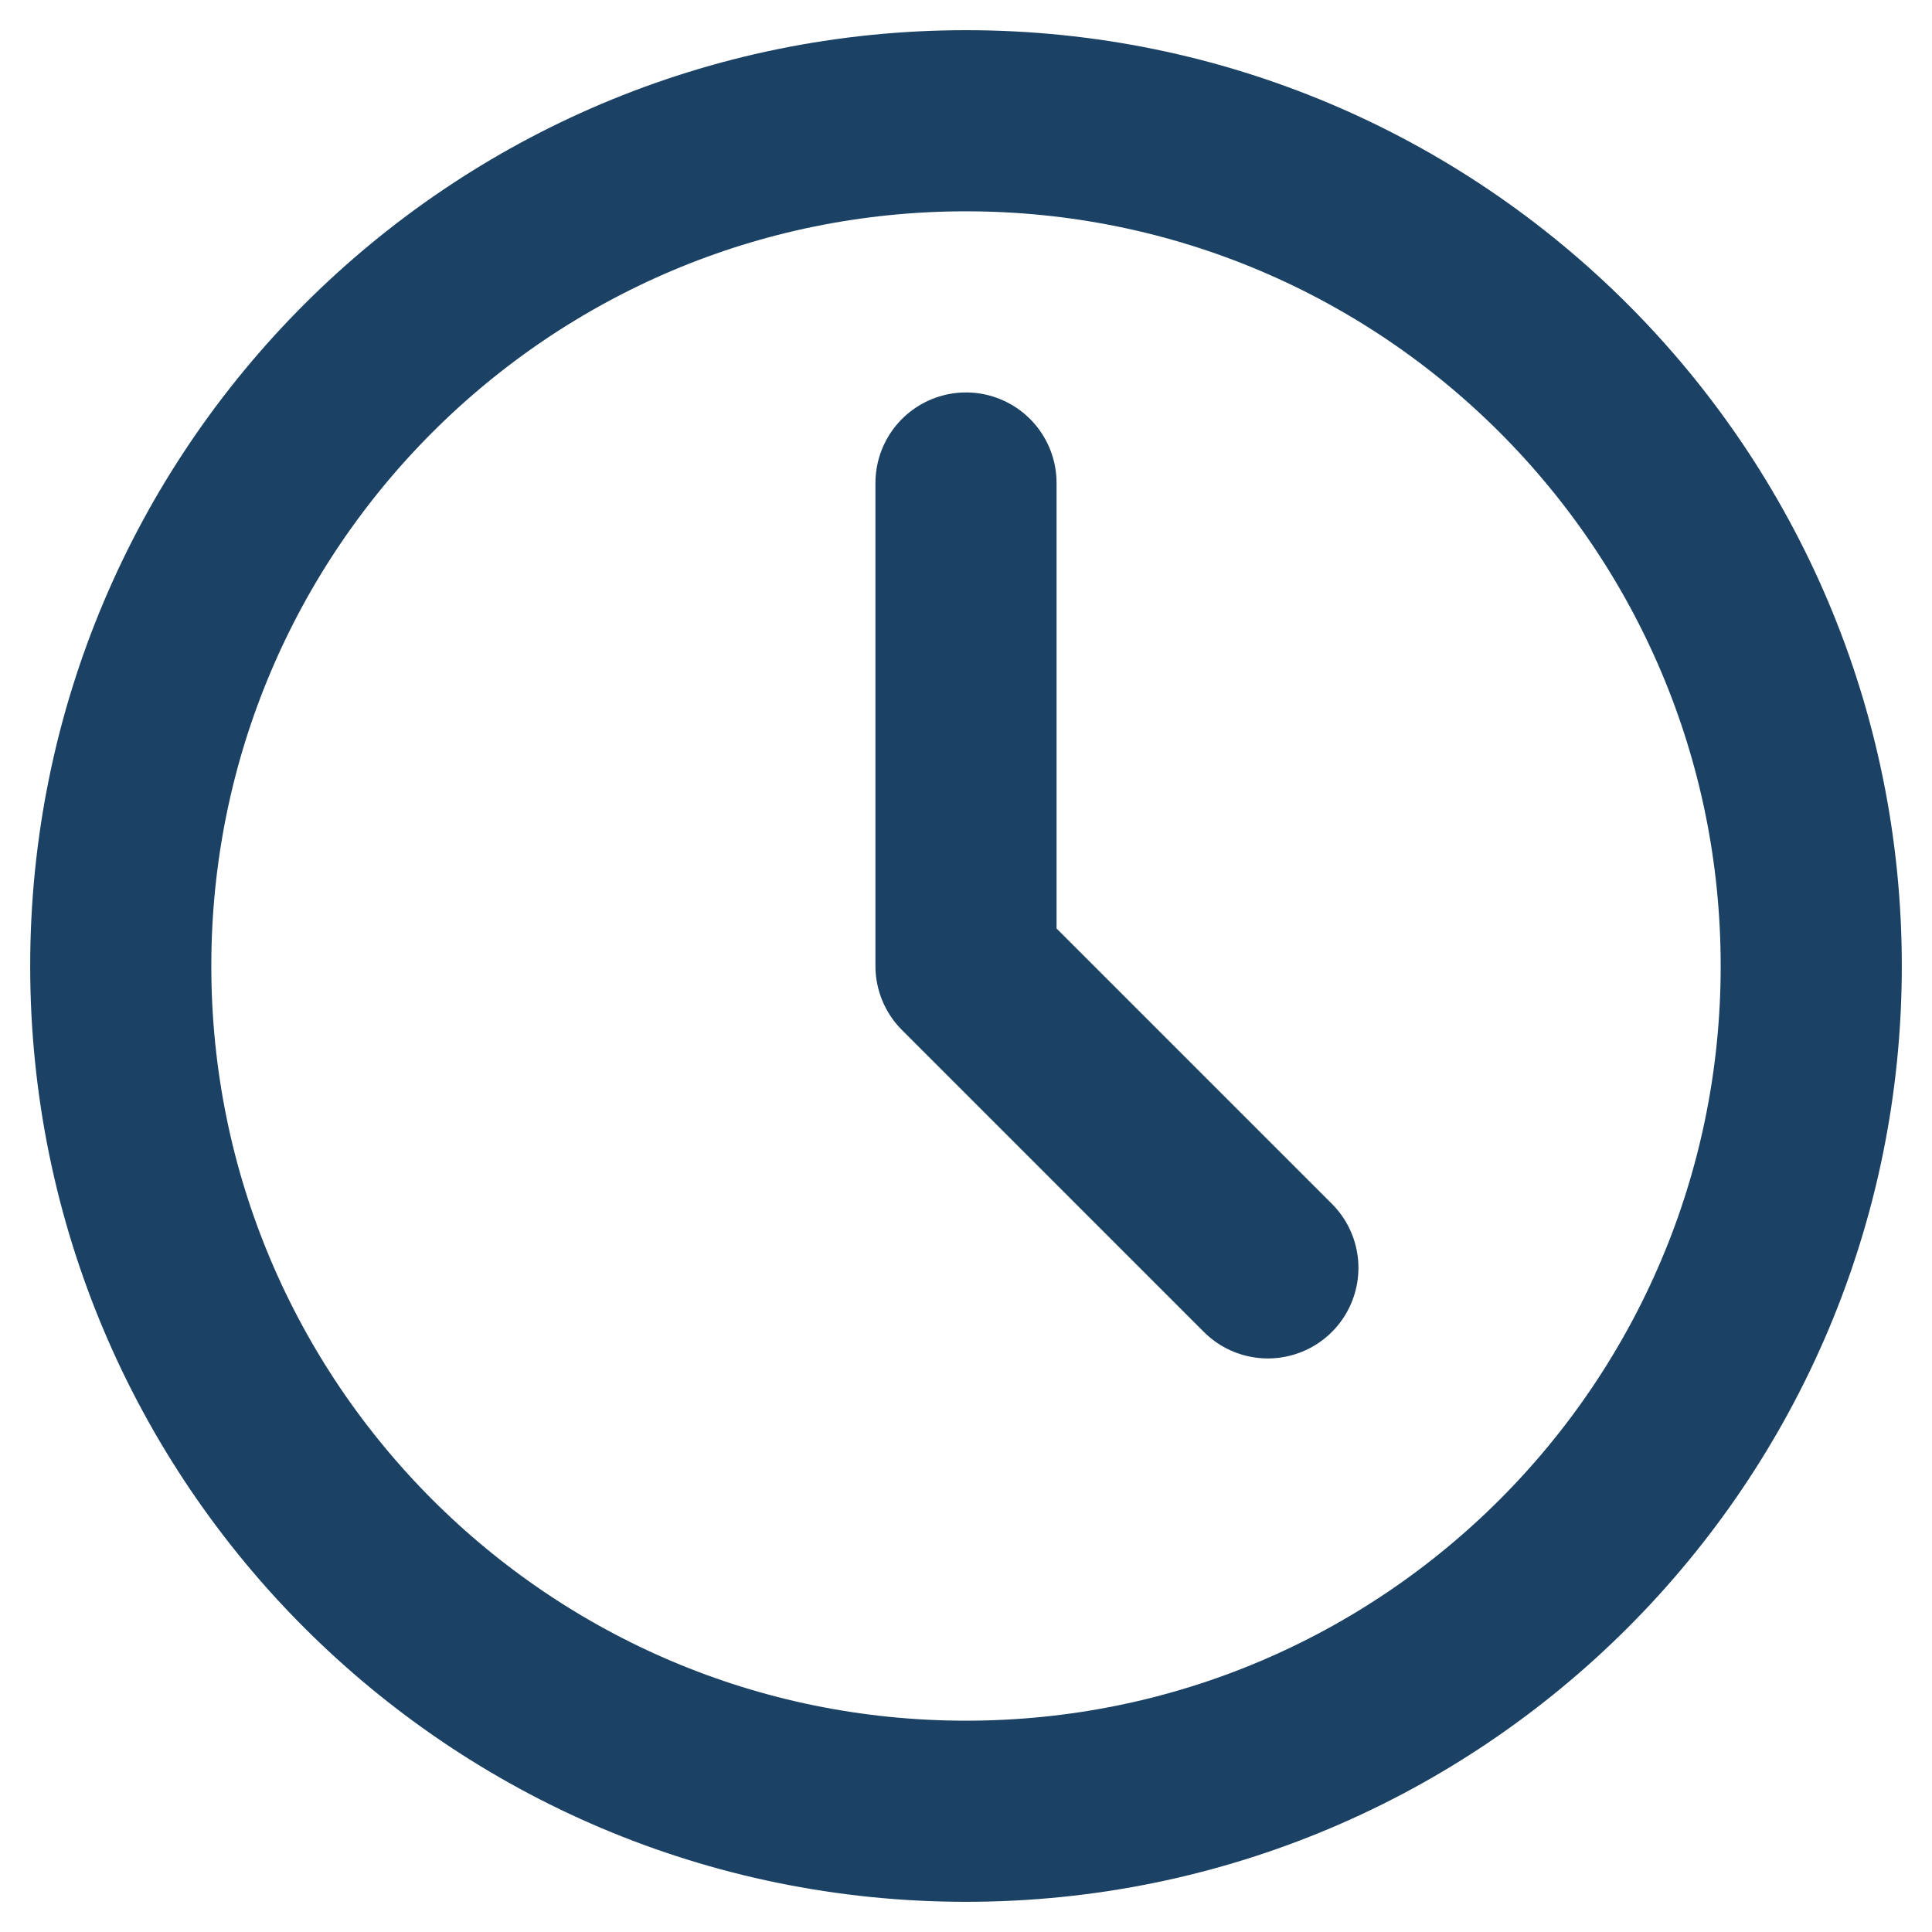
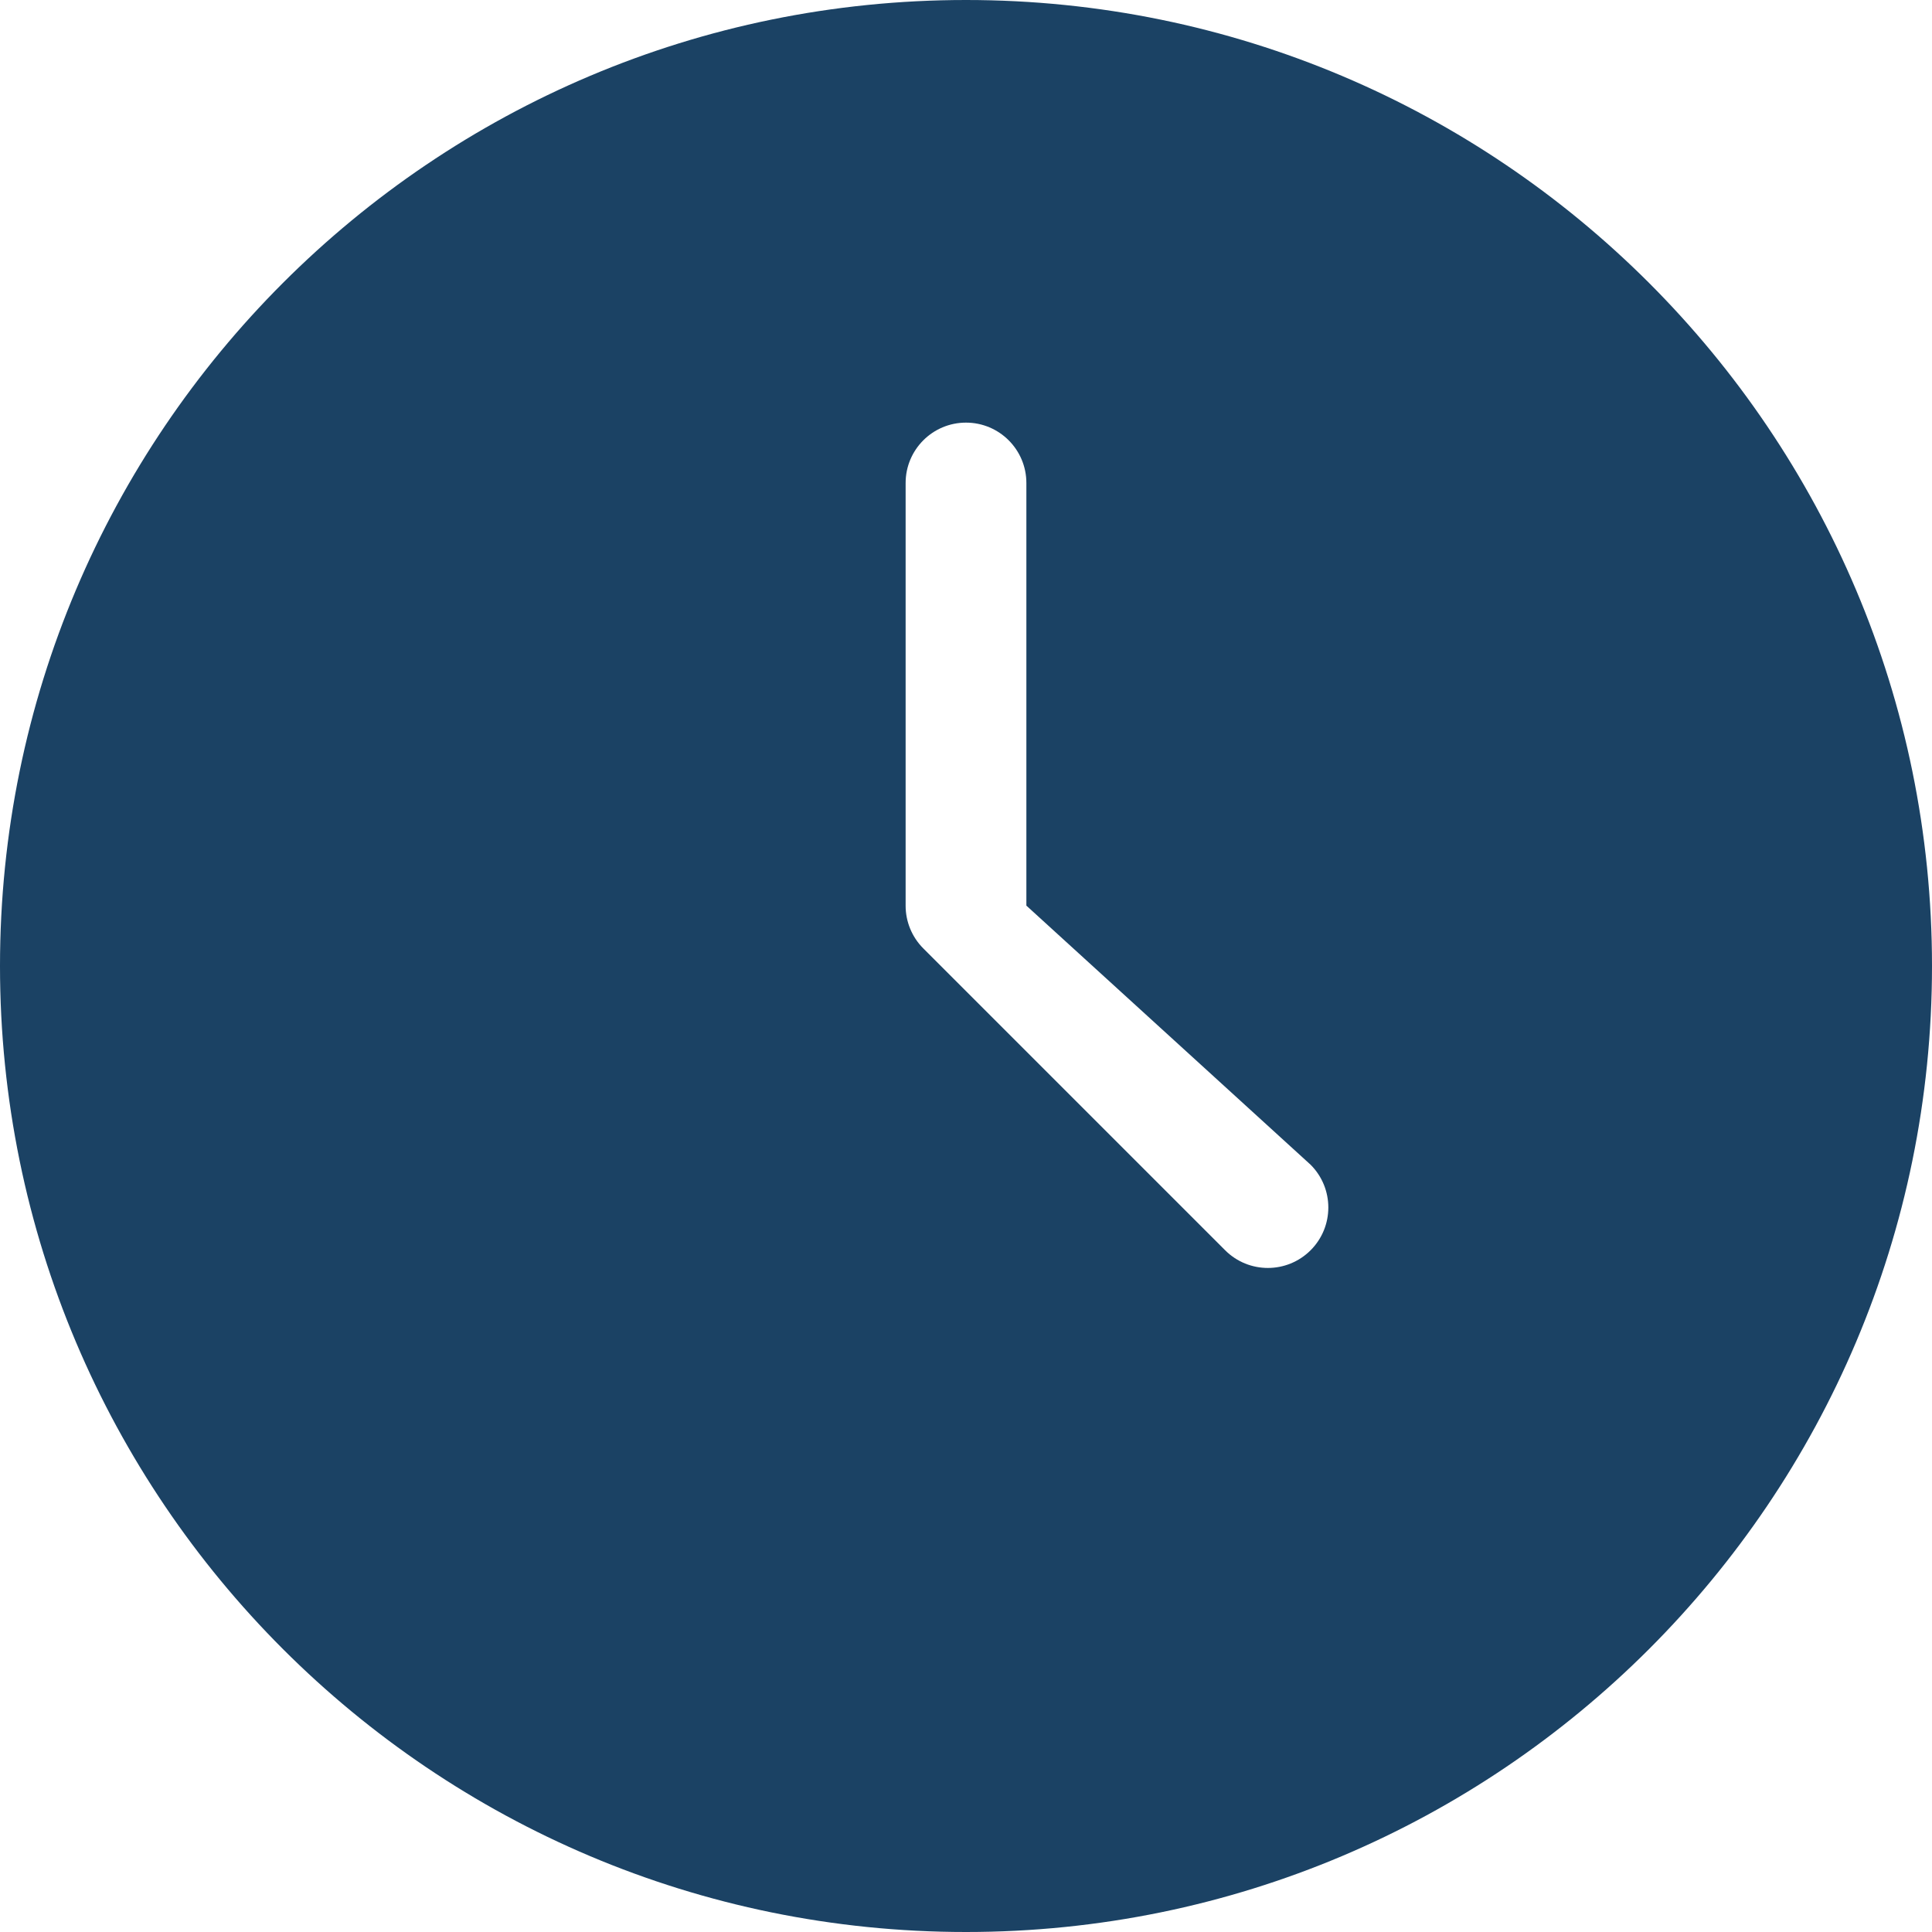
- <svg xmlns="http://www.w3.org/2000/svg" width="16" height="16" viewBox="0 0 16 16" fill="none">
-   <circle cx="8" cy="8" r="7" stroke="#1b4264" stroke-width="1.5" fill="none" />
-   <path d="M8 4V8L10.5 10.5" stroke="#1b4264" stroke-width="1.5" stroke-linecap="round" stroke-linejoin="round" />
+ <svg xmlns="http://www.w3.org/2000/svg" width="16" height="16" viewBox="0 0 16 16" fill="#1b4264">
+   <path fill-rule="evenodd" clip-rule="evenodd" d="M8 16A8 8 0 1 0 8 0a8 8 0 0 0 0 16zm.5-8.5V4a.5.5 0 0 0-1 0v3.5a.5.5 0 0 0 .146.354l2.5 2.5a.5.5 0 0 0 .708-.708L8.5 7.5z" />
</svg>
